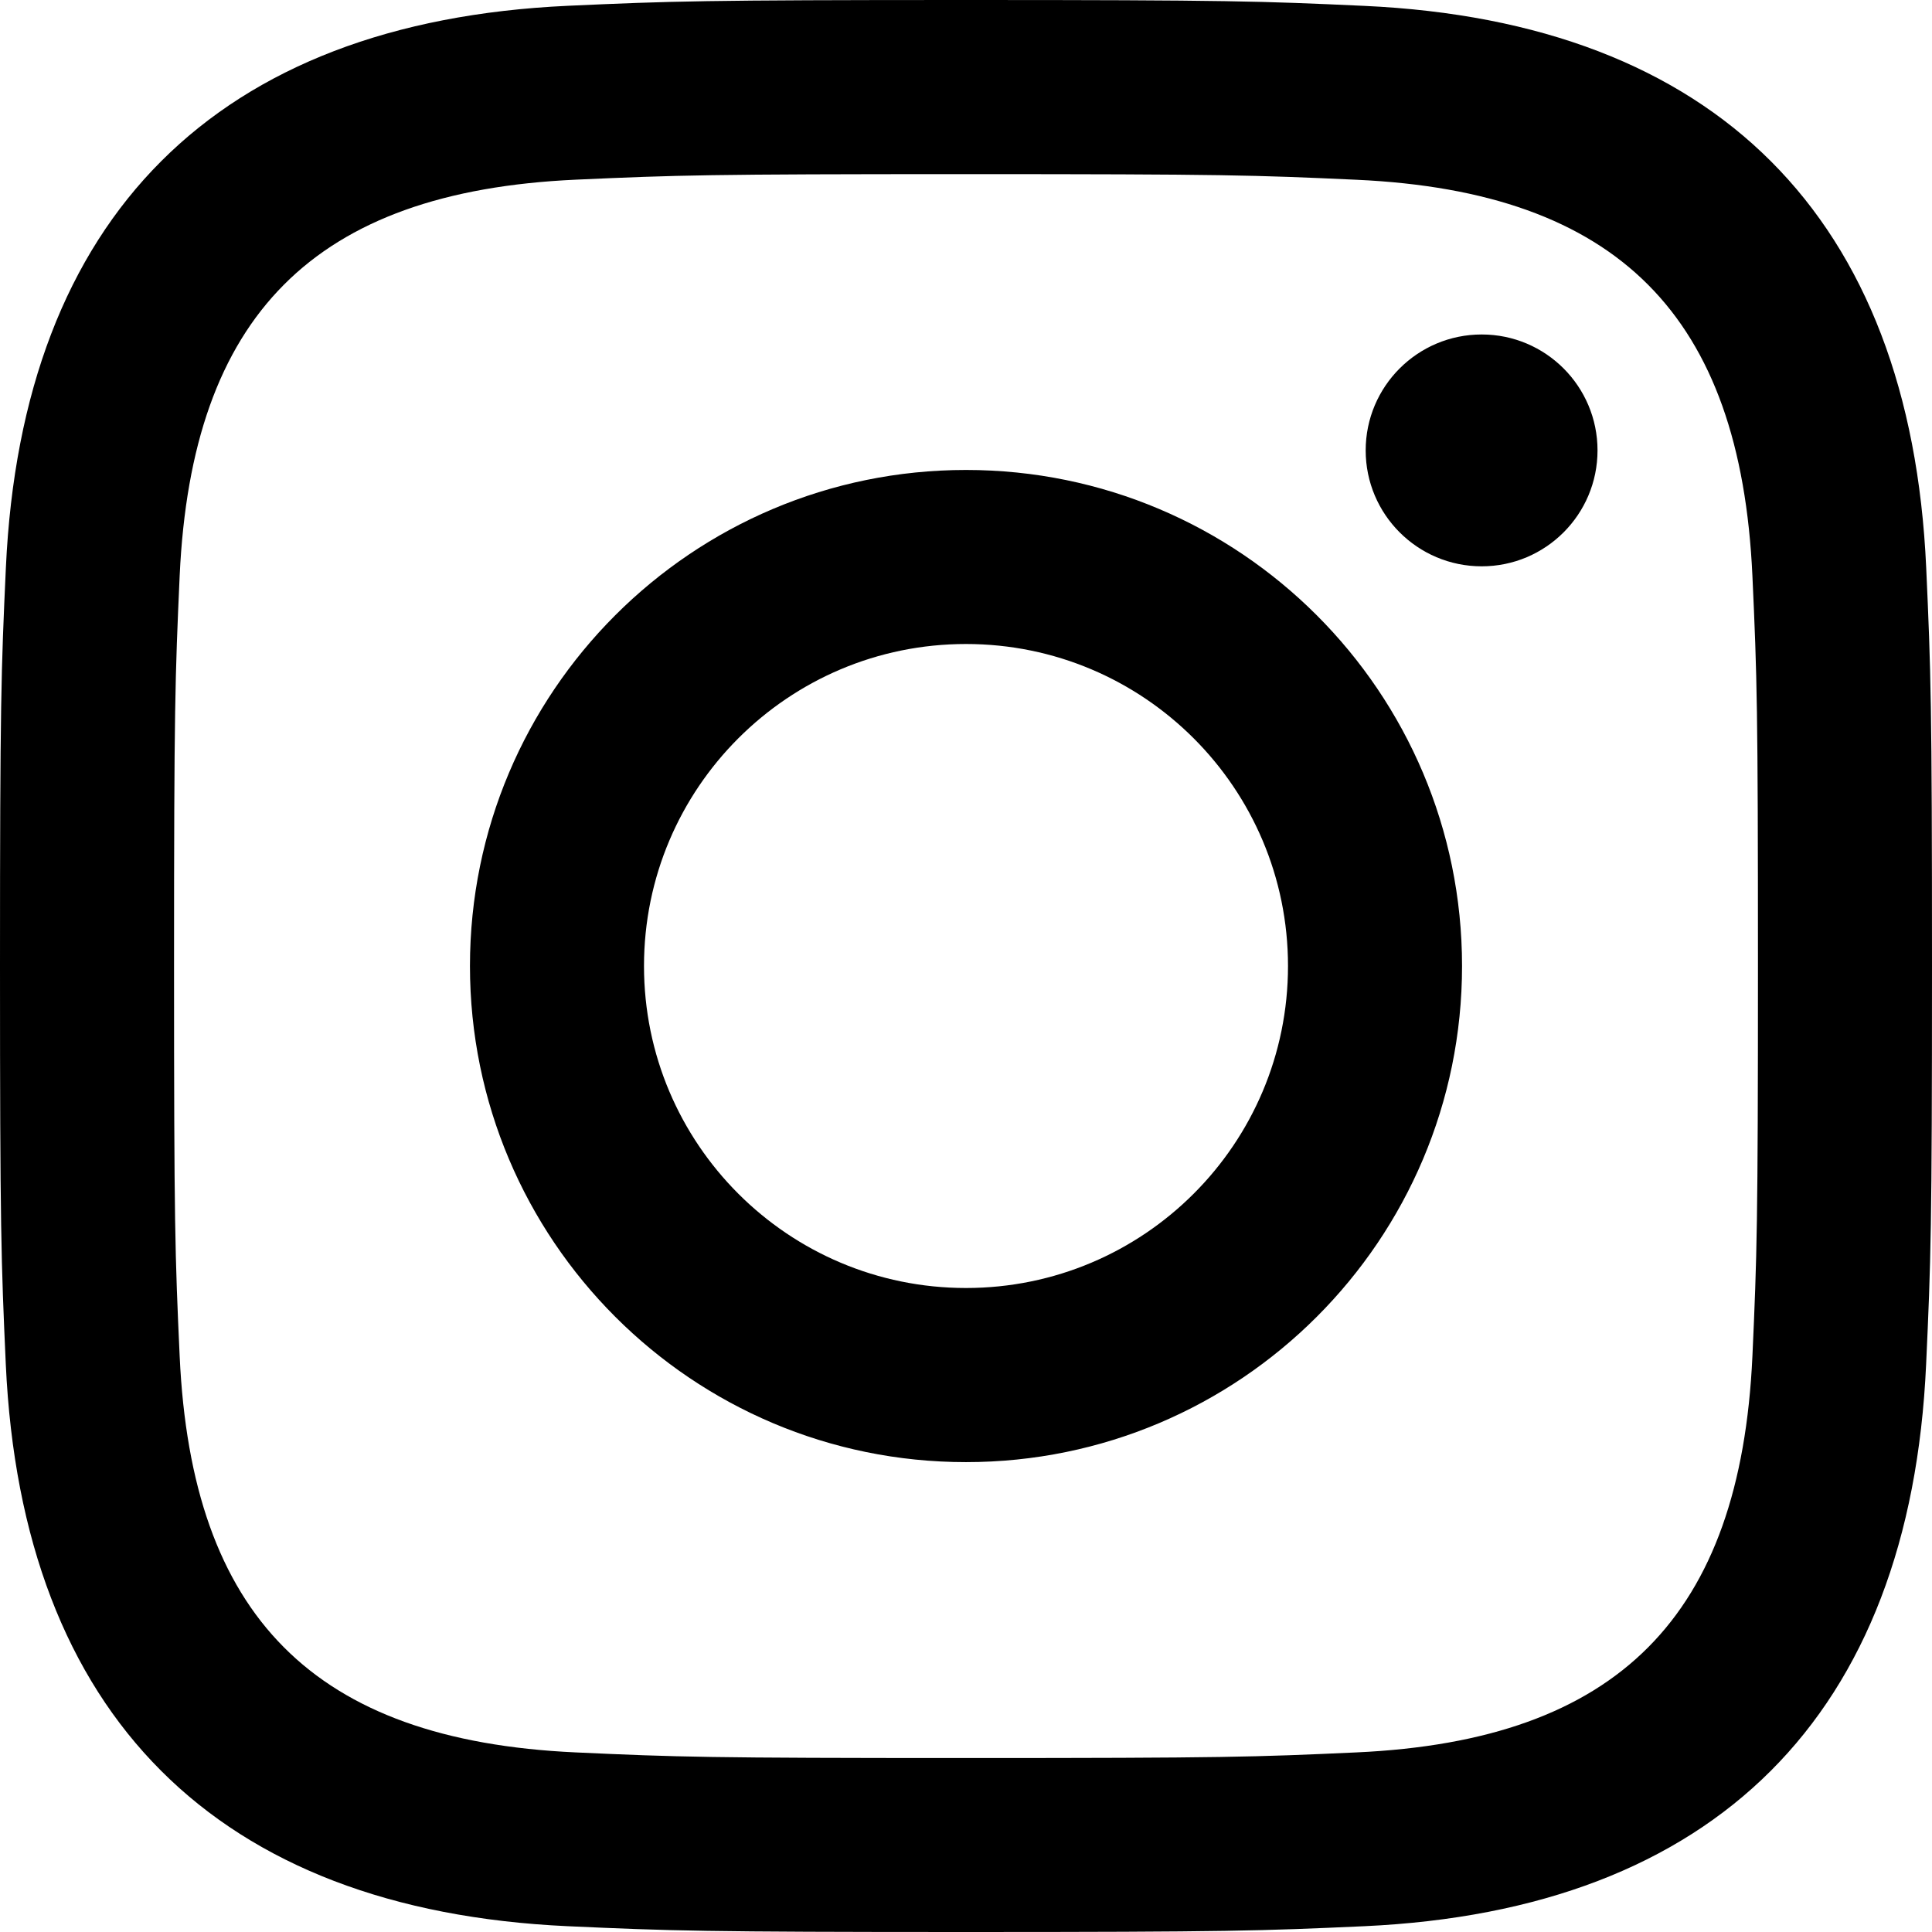
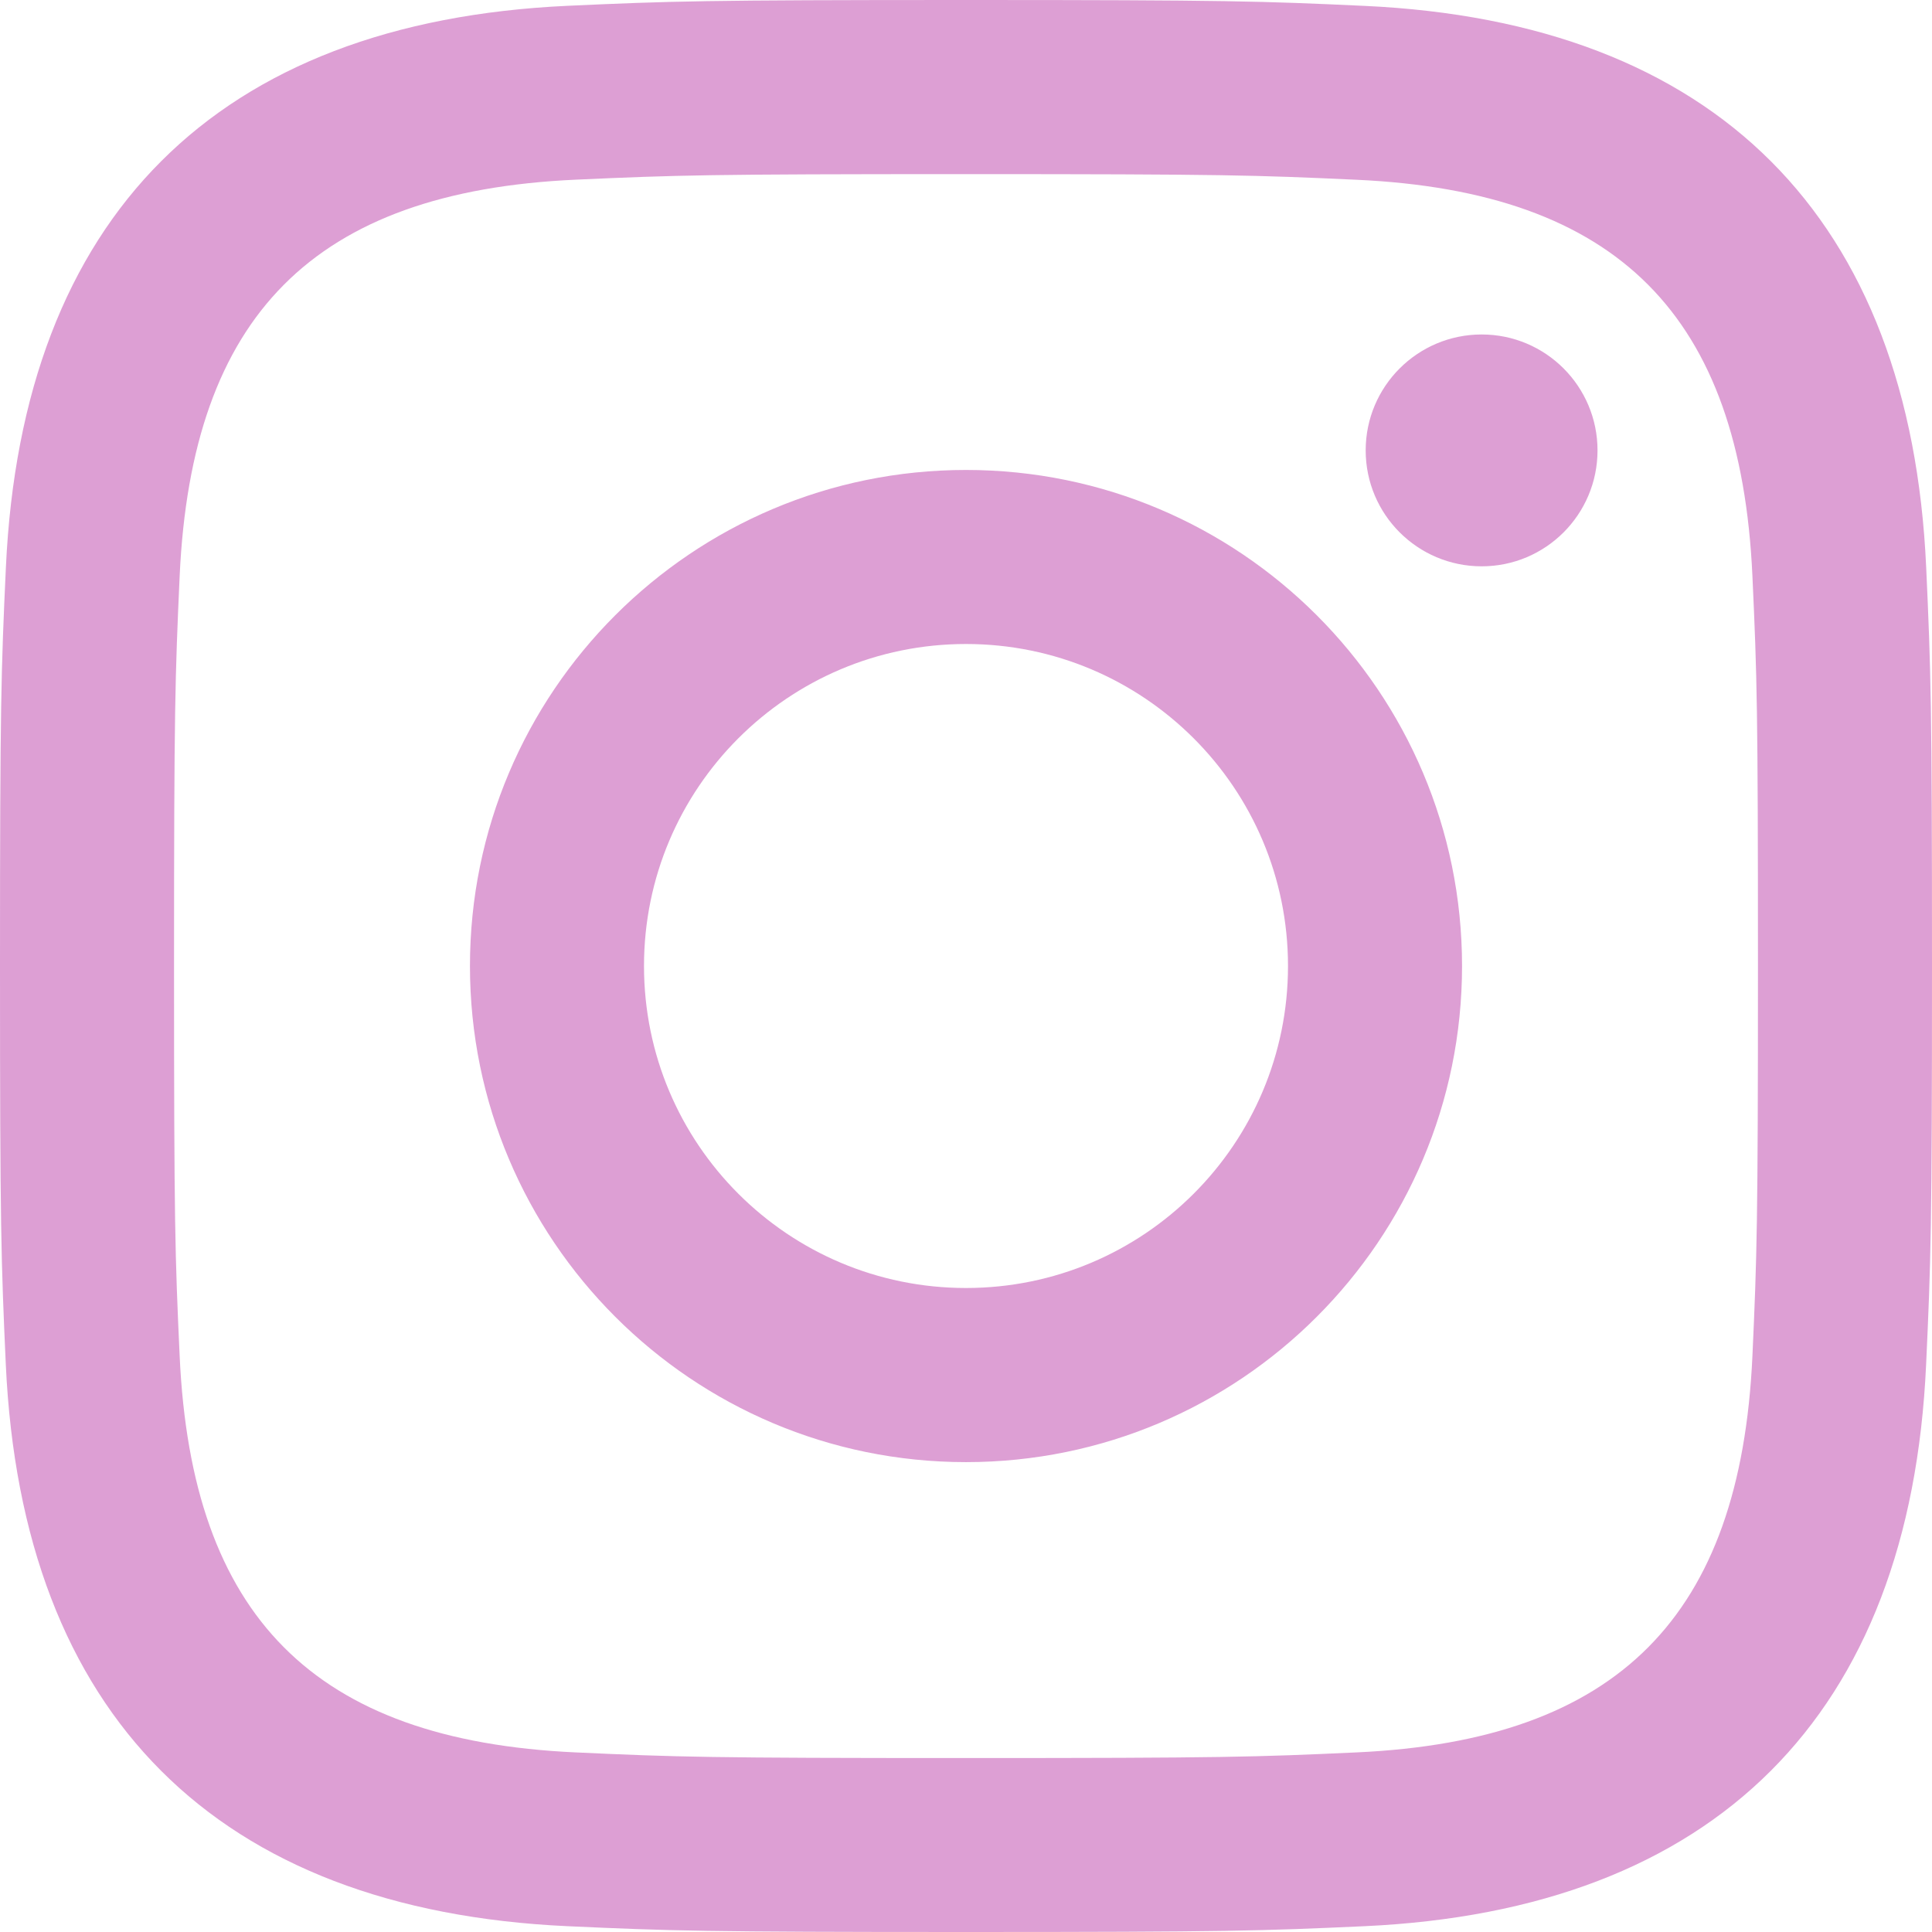
<svg xmlns="http://www.w3.org/2000/svg" width="24" height="24" viewBox="0 0 24 24">
-   <path d="M12 2.163c3.204 0 3.584.012 4.85.07 3.252.148 4.771 1.691 4.919 4.919.058 1.265.069 1.645.069 4.849 0 3.205-.012 3.584-.069 4.849-.149 3.225-1.664 4.771-4.919 4.919-1.266.058-1.644.07-4.85.07-3.204 0-3.584-.012-4.849-.07-3.26-.149-4.771-1.699-4.919-4.92-.058-1.265-.07-1.644-.07-4.849 0-3.204.013-3.583.07-4.849.149-3.227 1.664-4.771 4.919-4.919 1.266-.057 1.645-.069 4.849-.069zm0-2.163c-3.259 0-3.667.014-4.947.072-4.358.2-6.78 2.618-6.98 6.98-.059 1.281-.073 1.689-.073 4.948 0 3.259.014 3.668.072 4.948.2 4.358 2.618 6.78 6.98 6.98 1.281.058 1.689.072 4.948.072 3.259 0 3.668-.014 4.948-.072 4.354-.2 6.782-2.618 6.979-6.98.059-1.28.073-1.689.073-4.948 0-3.259-.014-3.667-.072-4.947-.196-4.354-2.617-6.78-6.979-6.98-1.281-.059-1.69-.073-4.949-.073zm0 5.838c-3.403 0-6.162 2.759-6.162 6.162s2.759 6.163 6.162 6.163 6.162-2.759 6.162-6.163c0-3.403-2.759-6.162-6.162-6.162zm0 10.162c-2.209 0-4-1.79-4-4 0-2.209 1.791-4 4-4s4 1.791 4 4c0 2.21-1.791 4-4 4zm6.406-11.845c-.796 0-1.441.645-1.441 1.44s.645 1.44 1.441 1.44c.795 0 1.439-.645 1.439-1.44s-.644-1.44-1.439-1.44z" />
+   <path d="M12 2.163c3.204 0 3.584.012 4.85.07 3.252.148 4.771 1.691 4.919 4.919.058 1.265.069 1.645.069 4.849 0 3.205-.012 3.584-.069 4.849-.149 3.225-1.664 4.771-4.919 4.919-1.266.058-1.644.07-4.85.07-3.204 0-3.584-.012-4.849-.07-3.26-.149-4.771-1.699-4.919-4.92-.058-1.265-.07-1.644-.07-4.849 0-3.204.013-3.583.07-4.849.149-3.227 1.664-4.771 4.919-4.919 1.266-.057 1.645-.069 4.849-.069zM12 0c-3.259 0-3.667.014-4.947.072-4.358.2-6.78 2.618-6.98 6.98-.059 1.281-.073 1.689-.073 4.948 0 3.259.014 3.668.072 4.948.2 4.358 2.618 6.78 6.98 6.98 1.281.058 1.689.072 4.948.072 3.259 0 3.668-.014 4.948-.072 4.354-.2 6.782-2.618 6.979-6.98.059-1.28.073-1.689.073-4.948 0-3.259-.014-3.667-.072-4.947-.196-4.354-2.617-6.78-6.979-6.98-1.281-.059-1.69-.073-4.949-.073zm0 5.838c-3.403 0-6.162 2.759-6.162 6.162s2.759 6.163 6.162 6.163 6.162-2.759 6.162-6.163c0-3.403-2.759-6.162-6.162-6.162zm0 10.162c-2.209 0-4-1.79-4-4 0-2.209 1.791-4 4-4s4 1.791 4 4c0 2.21-1.791 4-4 4zm6.406-11.845c-.796 0-1.441.645-1.441 1.44s.645 1.44 1.441 1.44c.795 0 1.439-.645 1.439-1.44s-.644-1.44-1.439-1.44z" fill="#DD9FD4" />
</svg>
